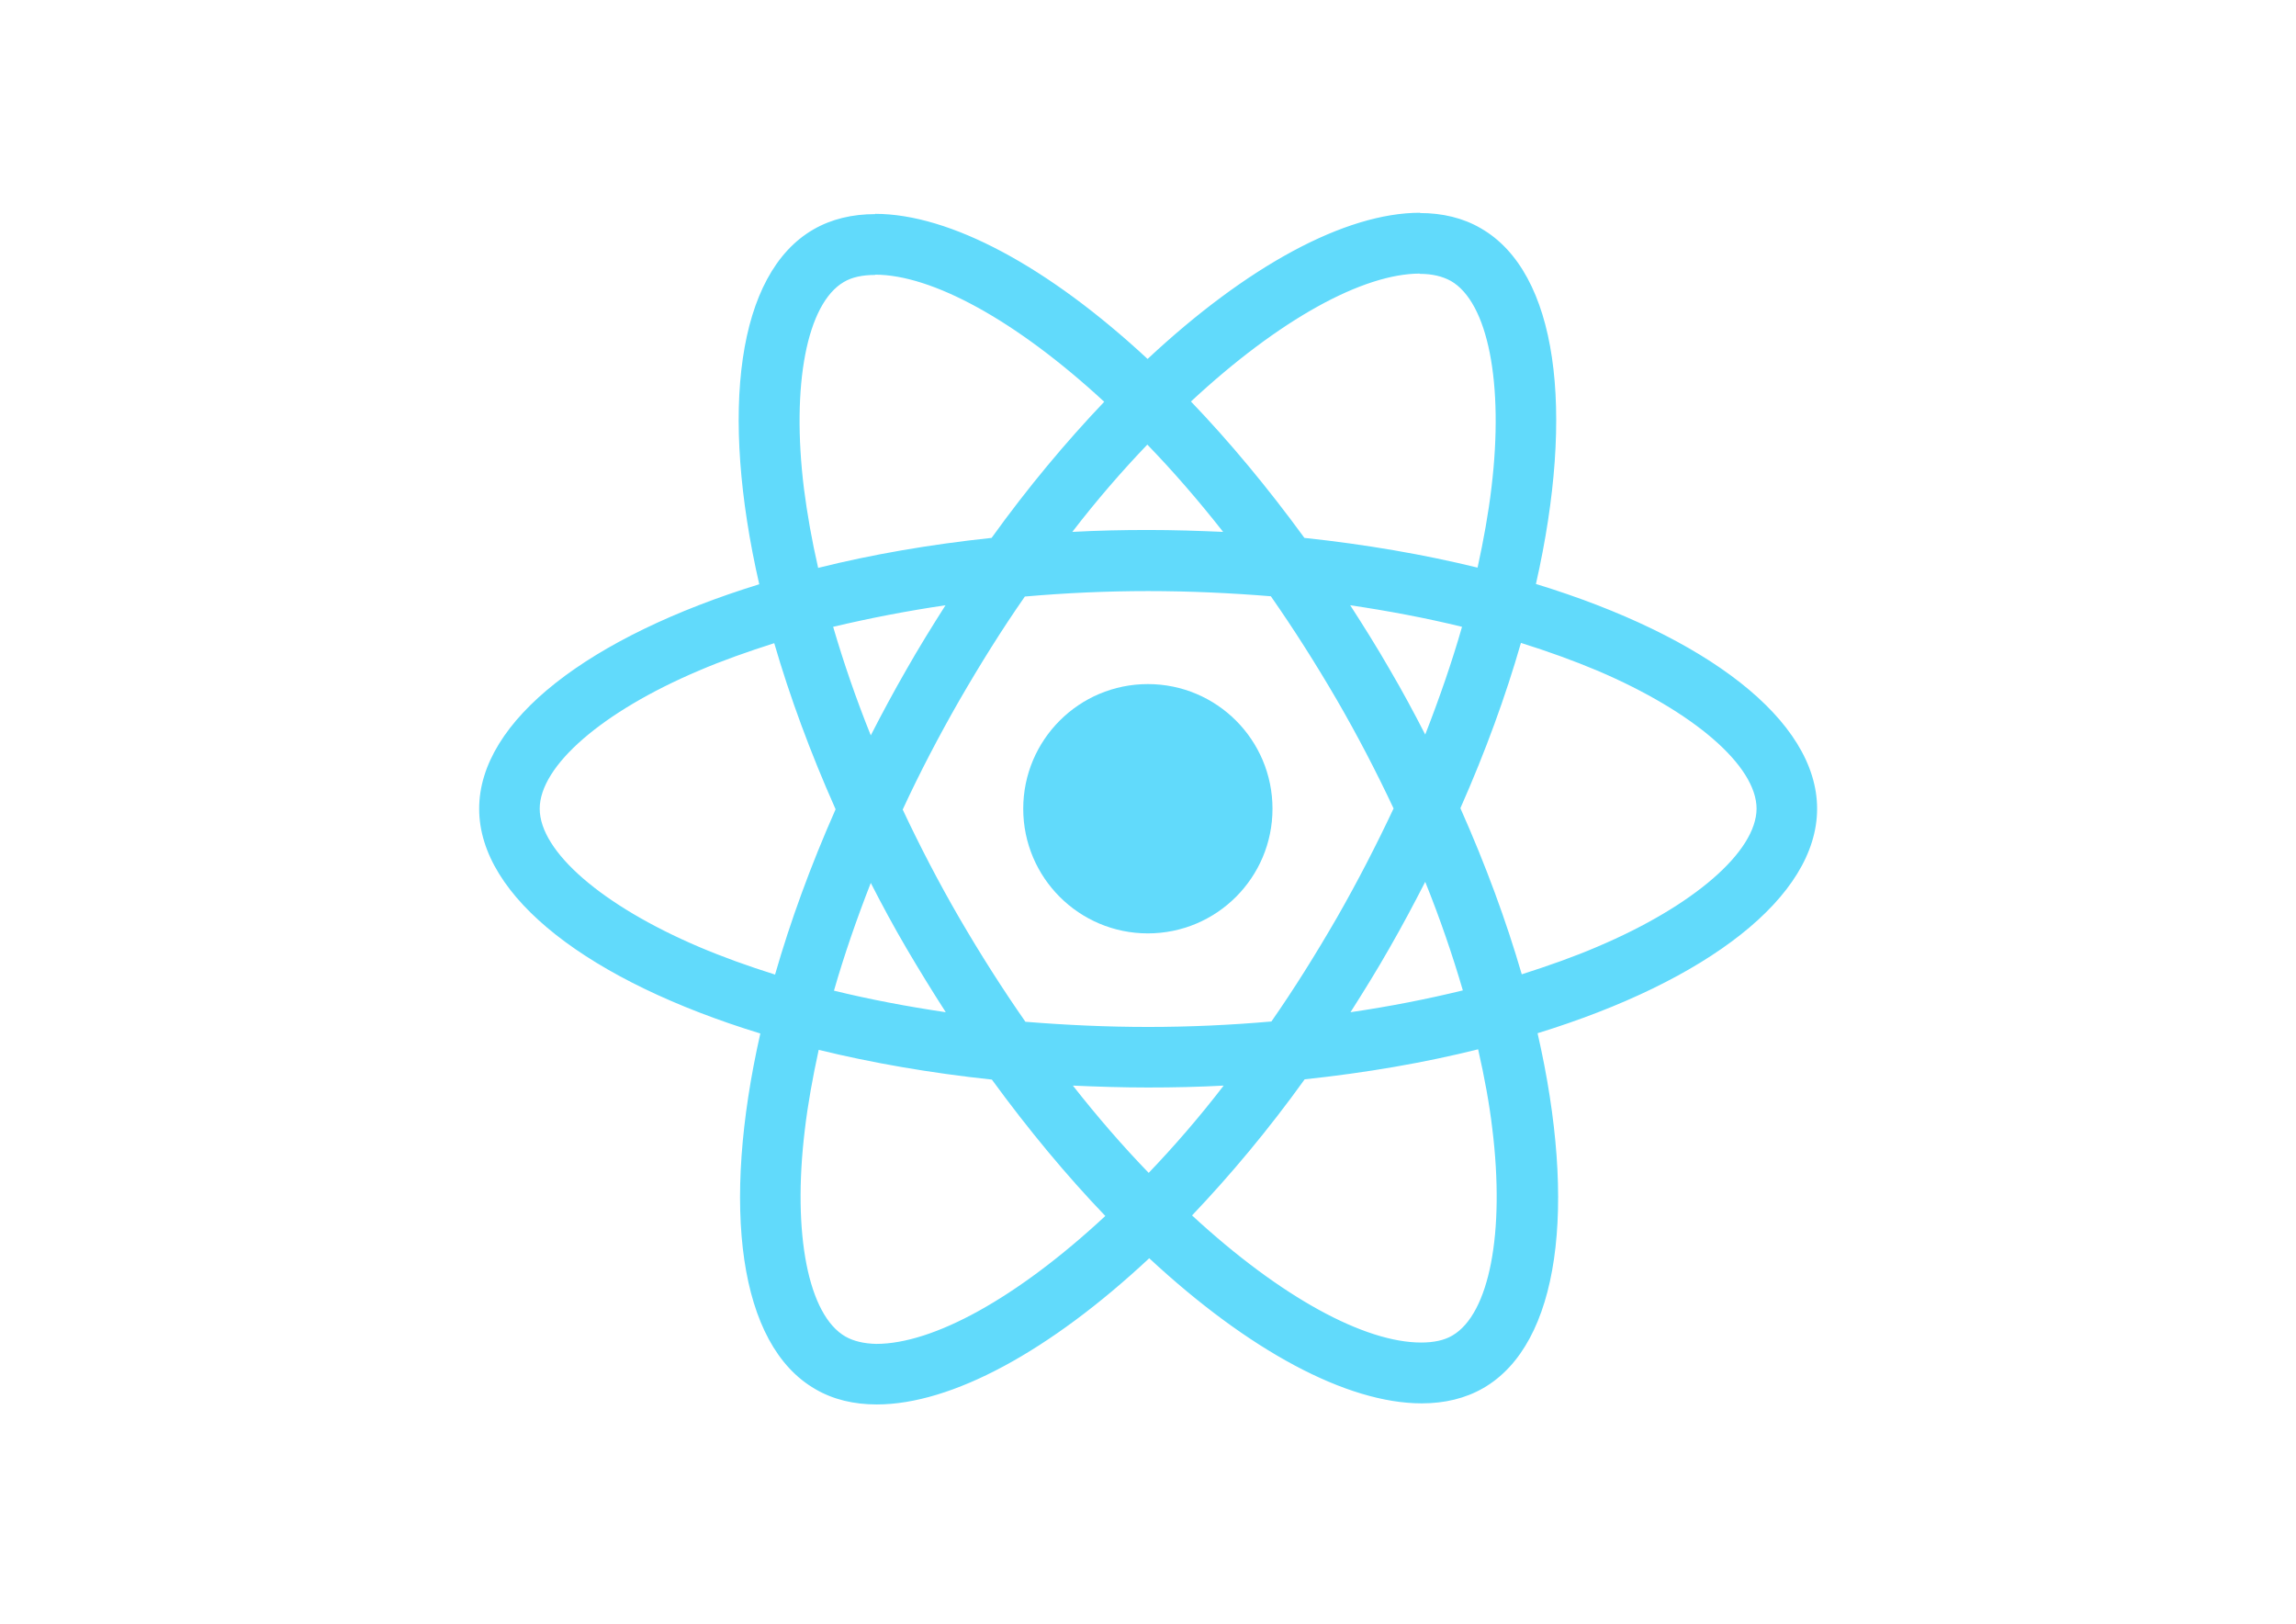
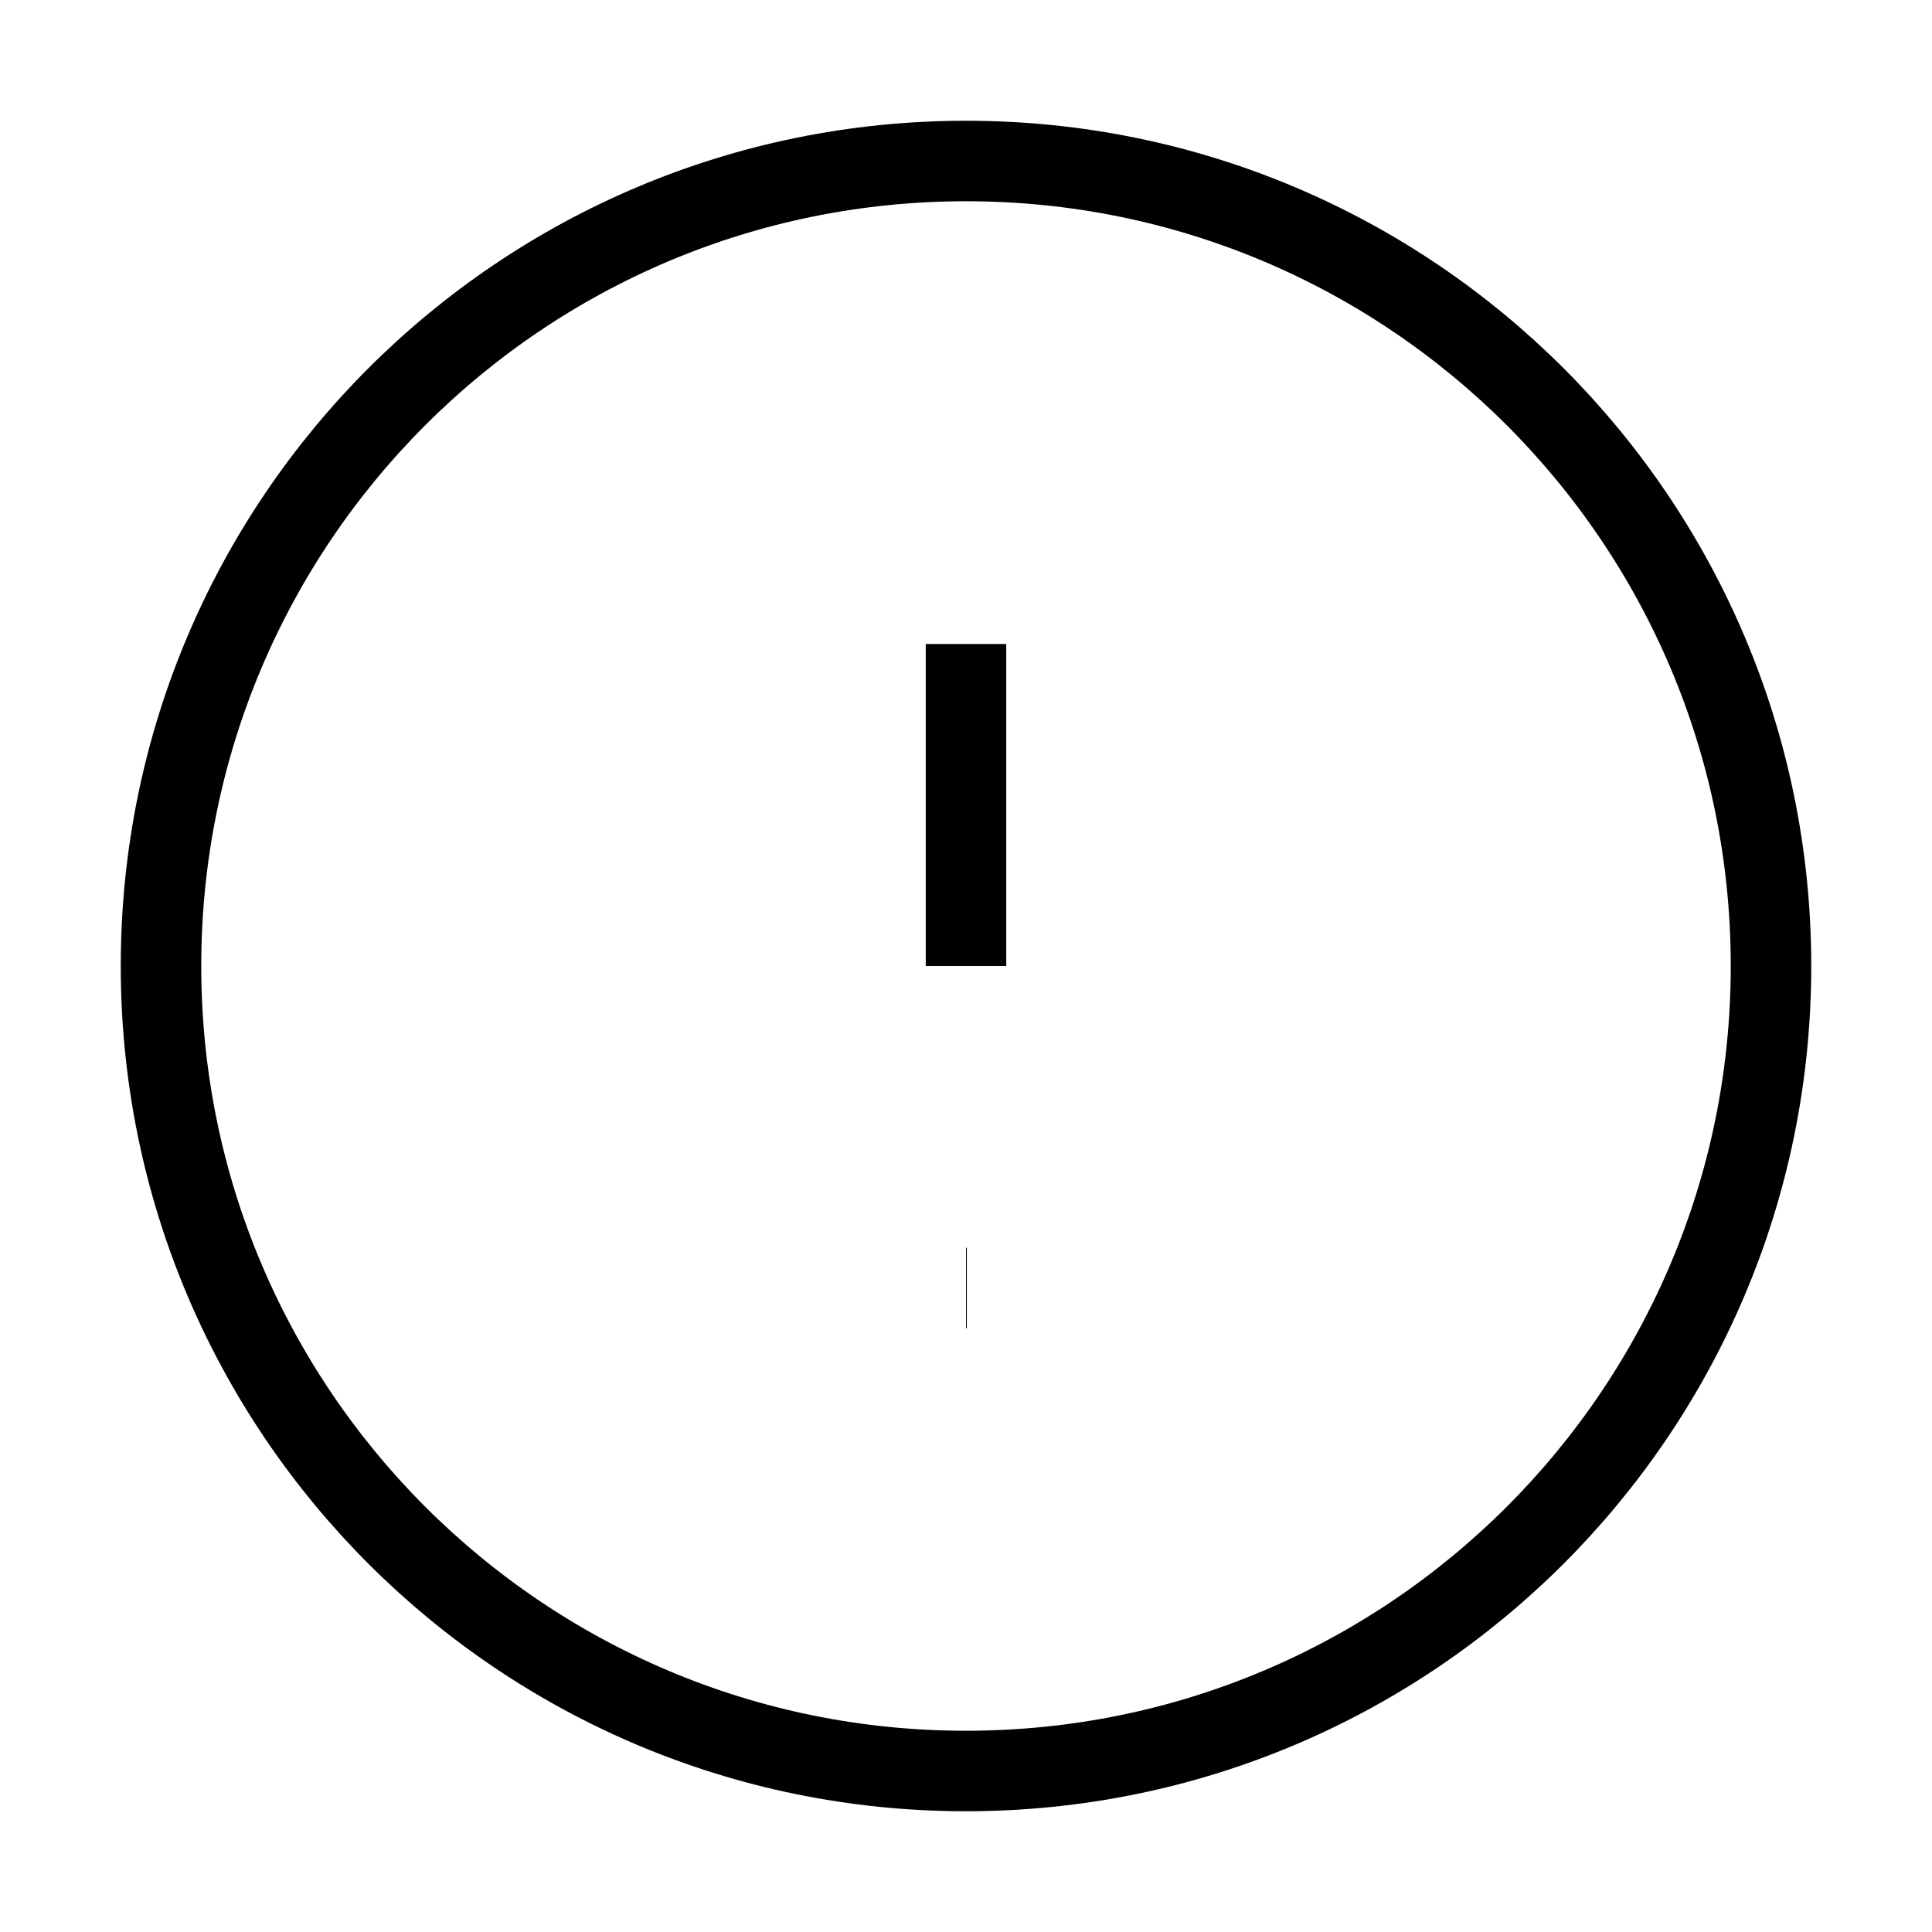
- <svg xmlns="http://www.w3.org/2000/svg" viewBox="0 0 841.9 595.3">
-   <g fill="#61DAFB">
-     <path d="M666.3 296.5c0-32.5-40.7-63.3-103.1-82.4 14.4-63.6 8-114.2-20.2-130.4-6.5-3.8-14.1-5.6-22.4-5.6v22.3c4.6 0 8.3.9 11.4 2.6 13.6 7.8 19.5 37.5 14.9 75.7-1.1 9.4-2.9 19.3-5.1 29.4-19.6-4.8-41-8.5-63.5-10.9-13.5-18.5-27.5-35.3-41.6-50 32.6-30.3 63.2-46.9 84-46.9V78c-27.5 0-63.5 19.6-99.9 53.6-36.4-33.8-72.4-53.2-99.9-53.2v22.3c20.7 0 51.4 16.5 84 46.6-14 14.7-28 31.4-41.3 49.9-22.6 2.4-44 6.1-63.6 11-2.3-10-4-19.7-5.2-29-4.7-38.2 1.1-67.9 14.6-75.8 3-1.8 6.9-2.6 11.5-2.6V78.5c-8.4 0-16 1.8-22.6 5.6-28.1 16.2-34.4 66.7-19.9 130.1-62.2 19.2-102.7 49.9-102.7 82.3 0 32.5 40.7 63.3 103.1 82.4-14.4 63.6-8 114.2 20.2 130.4 6.5 3.8 14.1 5.6 22.5 5.6 27.5 0 63.5-19.6 99.9-53.6 36.4 33.8 72.4 53.2 99.9 53.2 8.4 0 16-1.8 22.6-5.6 28.1-16.2 34.4-66.7 19.9-130.1 62-19.1 102.5-49.9 102.5-82.3zm-130.2-66.7c-3.7 12.9-8.3 26.2-13.5 39.5-4.1-8-8.4-16-13.1-24-4.6-8-9.5-15.8-14.4-23.4 14.2 2.1 27.9 4.7 41 7.9zm-45.8 106.5c-7.8 13.5-15.8 26.3-24.1 38.2-14.9 1.3-30 2-45.2 2-15.1 0-30.2-.7-45-1.9-8.3-11.9-16.4-24.6-24.2-38-7.6-13.1-14.5-26.4-20.8-39.8 6.2-13.4 13.2-26.8 20.7-39.9 7.8-13.5 15.8-26.3 24.1-38.2 14.9-1.3 30-2 45.2-2 15.1 0 30.2.7 45 1.9 8.3 11.9 16.4 24.6 24.2 38 7.6 13.1 14.5 26.4 20.8 39.8-6.3 13.4-13.2 26.8-20.7 39.9zm32.3-13c5.4 13.4 10 26.8 13.8 39.8-13.1 3.2-26.9 5.9-41.2 8 4.9-7.7 9.8-15.6 14.4-23.7 4.6-8 8.9-16.1 13-24.1zM421.2 430c-9.3-9.6-18.6-20.3-27.8-32 9 .4 18.2.7 27.5.7 9.4 0 18.7-.2 27.8-.7-9 11.7-18.3 22.4-27.5 32zm-74.4-58.9c-14.2-2.1-27.9-4.7-41-7.9 3.7-12.9 8.3-26.2 13.5-39.5 4.1 8 8.4 16 13.1 24 4.7 8 9.5 15.8 14.4 23.4zM420.7 163c9.3 9.6 18.6 20.3 27.8 32-9-.4-18.2-.7-27.5-.7-9.4 0-18.7.2-27.8.7 9-11.7 18.3-22.4 27.5-32zm-74 58.9c-4.9 7.7-9.8 15.6-14.4 23.7-4.6 8-8.9 16-13 24-5.4-13.4-10-26.8-13.8-39.8 13.1-3.1 26.9-5.8 41.2-7.9zm-90.5 125.2c-35.4-15.1-58.3-34.9-58.3-50.6 0-15.7 22.9-35.6 58.3-50.6 8.6-3.7 18-7 27.7-10.1 5.7 19.6 13.2 40 22.5 60.9-9.2 20.8-16.6 41.1-22.2 60.6-9.9-3.1-19.3-6.5-28-10.2zM310 490c-13.6-7.8-19.5-37.5-14.9-75.7 1.1-9.4 2.9-19.3 5.1-29.4 19.6 4.8 41 8.5 63.5 10.9 13.5 18.5 27.5 35.3 41.6 50-32.6 30.3-63.2 46.9-84 46.9-4.5-.1-8.3-1-11.3-2.7zm237.2-76.2c4.7 38.2-1.1 67.9-14.6 75.8-3 1.8-6.9 2.6-11.5 2.6-20.7 0-51.4-16.5-84-46.6 14-14.7 28-31.4 41.3-49.9 22.6-2.4 44-6.1 63.6-11 2.3 10.1 4.1 19.8 5.2 29.1zm38.5-66.7c-8.6 3.7-18 7-27.7 10.1-5.7-19.6-13.2-40-22.5-60.9 9.2-20.8 16.6-41.1 22.2-60.6 9.9 3.1 19.3 6.5 28.1 10.2 35.4 15.1 58.3 34.9 58.3 50.6-.1 15.7-23 35.6-58.4 50.6zM320.8 78.4z" />
-     <circle cx="420.9" cy="296.5" r="45.7" />
-     <path d="M520.5 78.1z" />
-   </g>
+ <svg xmlns="http://www.w3.org/2000/svg" width="100" height="100" viewBox="0 0 24 24" fill="none" stroke="currentColor" strokeWidth="2" strokeLinecap="round" strokeLinejoin="round">
+   <circle cx="12" cy="12" r="10" />
+   <line x1="12" y1="8" x2="12" y2="12" />
+   <line x1="12" y1="16" x2="12.01" y2="16" />
</svg>
